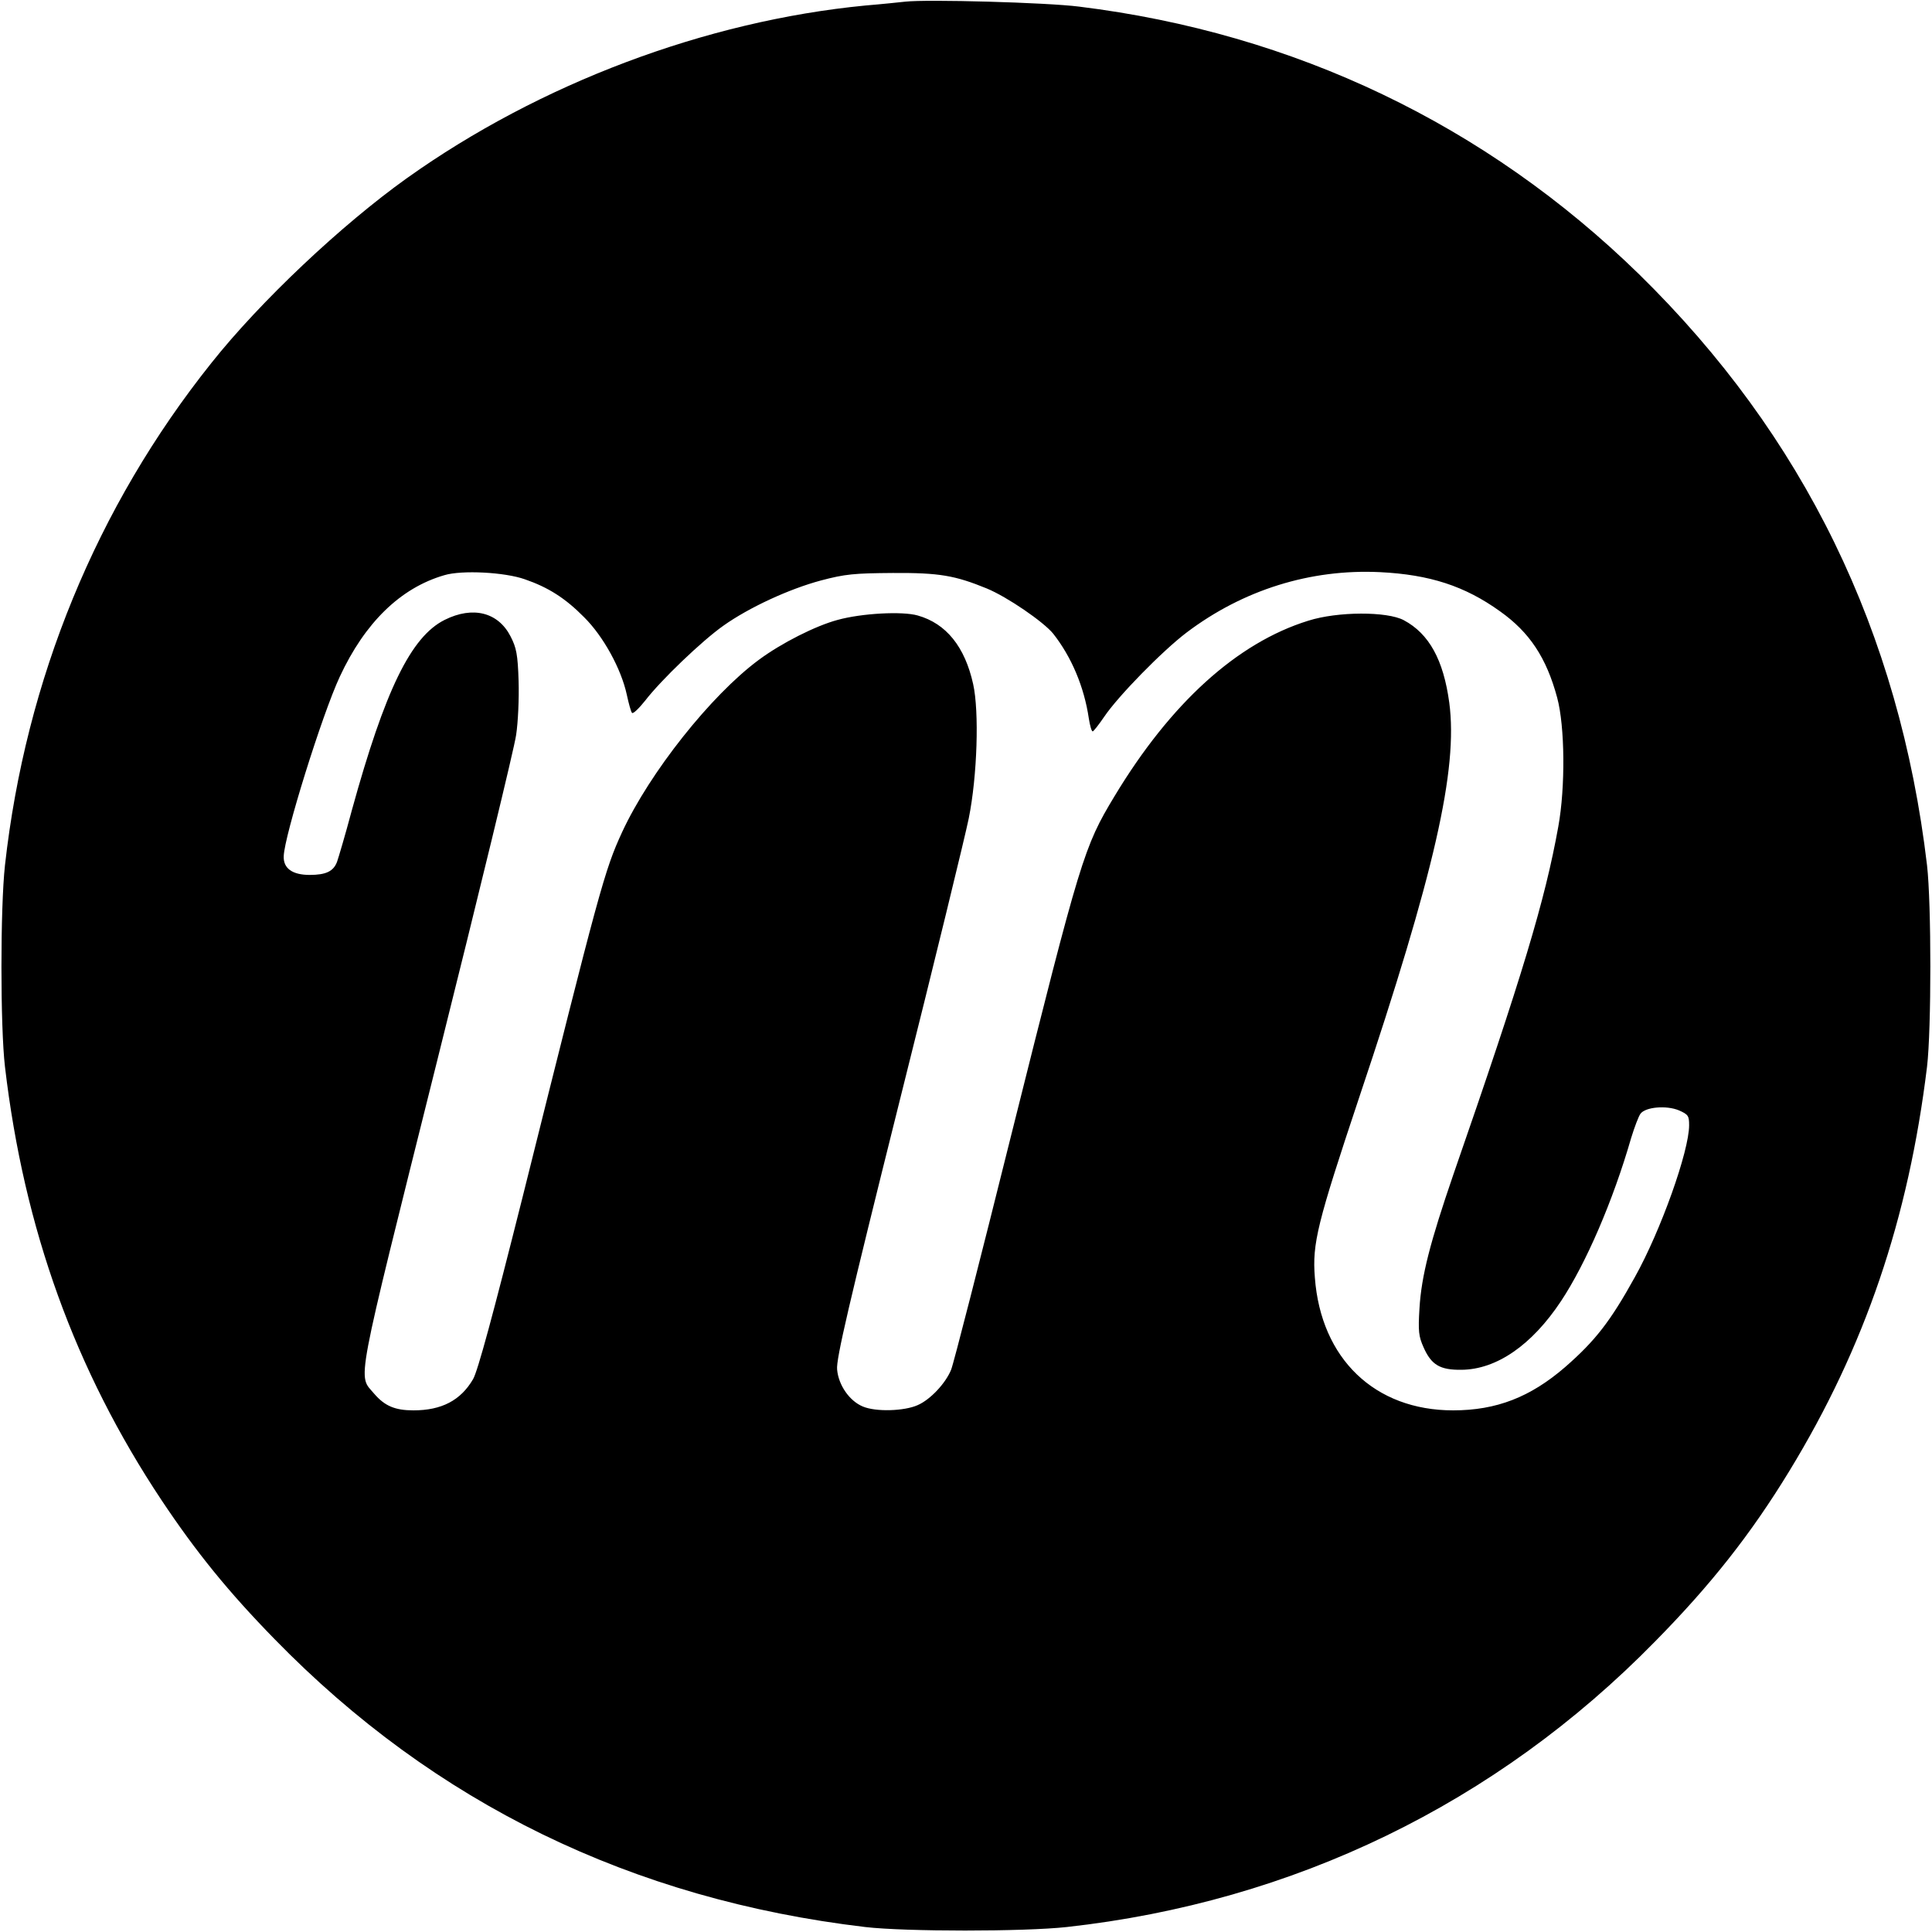
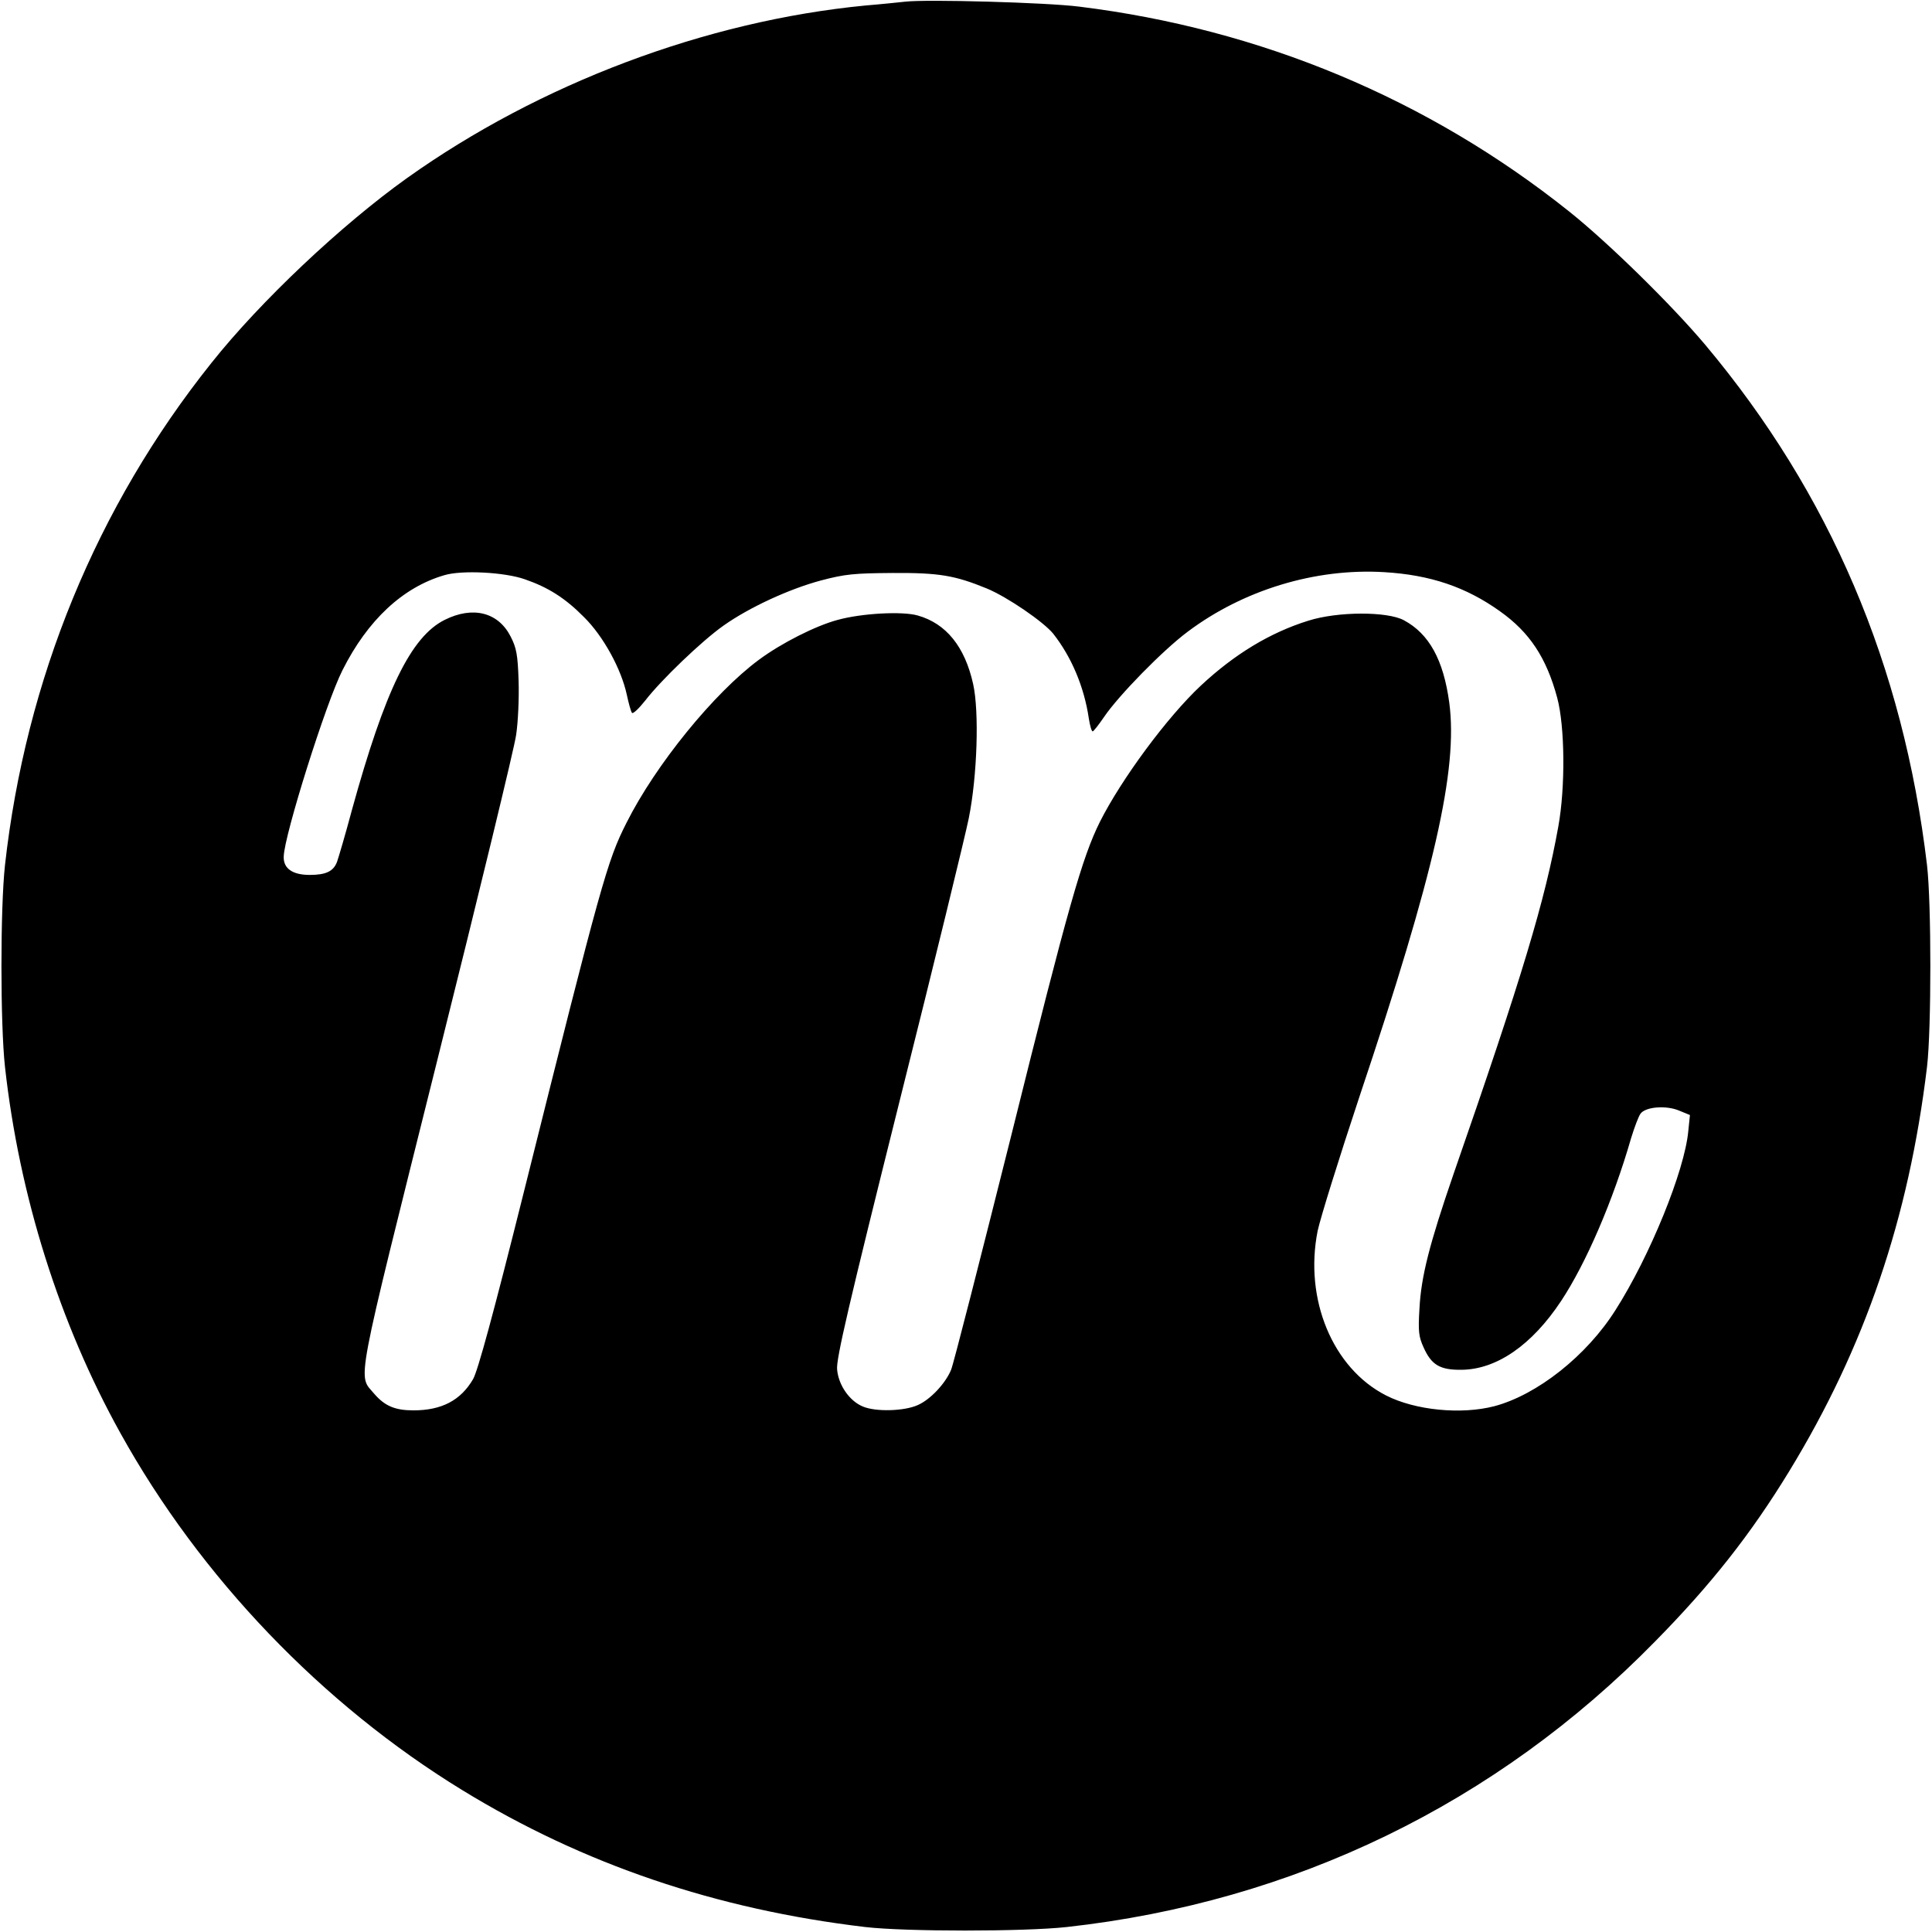
- <svg xmlns="http://www.w3.org/2000/svg" width="933.333" height="933.333" preserveAspectRatio="xMidYMid meet" version="1.0" viewBox="0 0 700 700">
-   <g fill="#000" stroke="none">
-     <path d="M3280 6994 c-19 -2 -84 -9 -145 -14 -578 -56 -1180 -283 -1660 -625 -237 -169 -531 -446 -709 -670 -416 -521 -673 -1147 -748 -1820 -17 -154 -17 -585 0 -730 69 -588 254 -1099 567 -1570 126 -189 242 -332 410 -504 580 -595 1295 -943 2140 -1043 145 -17 576 -17 730 0 822 91 1556 447 2131 1034 203 206 348 390 487 618 274 449 432 915 499 1465 16 135 16 591 0 730 -100 846 -447 1557 -1043 2141 -555 542 -1249 874 -2029 970 -117 15 -553 27 -630 18z m-1378 -2093 c84 -29 146 -68 214 -137 70 -69 135 -188 155 -281 7 -32 15 -62 19 -66 4 -4 25 16 48 45 57 74 205 216 283 271 93 66 238 133 354 164 87 23 120 26 260 27 168 1 225 -9 340 -56 75 -31 206 -121 241 -164 66 -84 112 -192 129 -307 4 -26 10 -47 14 -47 3 0 22 24 41 52 51 76 212 240 299 306 205 155 449 231 701 219 180 -9 307 -50 435 -142 107 -76 168 -168 207 -313 28 -104 30 -324 4 -467 -48 -267 -130 -540 -380 -1260 -84 -245 -116 -367 -123 -486 -5 -82 -3 -101 15 -141 28 -63 59 -82 137 -81 127 1 255 89 361 249 90 136 188 362 254 591 12 39 27 79 34 88 18 24 93 31 139 12 34 -15 37 -20 37 -54 0 -94 -103 -383 -197 -551 -88 -159 -143 -230 -252 -325 -126 -109 -249 -157 -406 -157 -284 0 -479 187 -501 481 -10 124 9 198 161 654 273 814 358 1187 326 1429 -21 155 -73 250 -165 299 -60 32 -239 32 -346 -2 -258 -80 -499 -299 -702 -636 -111 -184 -122 -220 -374 -1227 -112 -450 -210 -833 -218 -851 -20 -49 -75 -108 -121 -128 -49 -22 -152 -25 -199 -5 -48 20 -88 77 -93 134 -4 37 42 234 225 967 127 506 240 970 252 1030 31 154 38 387 16 486 -30 136 -98 220 -201 249 -56 16 -203 8 -290 -16 -79 -21 -204 -84 -286 -145 -173 -128 -395 -408 -495 -624 -64 -139 -81 -202 -360 -1320 -108 -430 -163 -633 -180 -662 -45 -77 -114 -113 -216 -113 -67 0 -104 16 -142 60 -60 72 -74 -3 228 1207 151 604 280 1135 286 1180 7 45 11 133 9 195 -3 97 -8 121 -29 162 -45 88 -137 111 -239 60 -122 -61 -216 -254 -336 -689 -24 -90 -49 -174 -54 -188 -13 -34 -40 -47 -99 -47 -63 0 -96 24 -94 68 2 73 139 513 203 650 91 196 220 322 379 368 63 19 219 11 292 -15z" transform="translate(0,700) scale(0.1,-0.1)" />
+ <svg xmlns="http://www.w3.org/2000/svg" version="1.0" width="700pt" height="700pt" viewBox="0 0 700 700" preserveAspectRatio="xMidYMid meet">
+   <g transform="translate(0,700) scale(0.1,-0.1)" fill="#000000" stroke="none">
+     <path d="M3280 6994 c-19 -2 -84 -9 -145 -14 -578 -56 -1180 -283 -1660 -625 -237 -169 -531 -446 -709 -670 -416 -521 -673 -1147 -748 -1820 -17 -155 -17 -575 0 -730 52 -469 198 -931 418 -1327 290 -523 731 -983 1239 -1294 439 -269 920 -432 1460 -496 145 -17 576 -17 730 0 822 91 1556 447 2131 1034 203 206 348 390 487 618 274 449 433 916 499 1465 16 136 16 592 0 730 -86 725 -352 1347 -803 1885 -122 145 -351 370 -494 484 -510 407 -1117 661 -1775 742 -117 15 -553 27 -630 18z m-1378 -2093 c84 -29 146 -68 214 -137 70 -69 135 -188 155 -281 7 -32 15 -62 19 -66 4 -4 25 16 48 45 57 74 205 216 283 271 93 66 238 133 354 164 87 23 120 26 260 27 168 1 225 -9 340 -56 75 -31 206 -121 241 -164 66 -84 112 -192 129 -307 4 -26 10 -47 14 -47 3 0 22 24 41 52 52 77 212 241 303 309 201 151 462 231 712 216 168 -10 297 -54 420 -142 107 -76 168 -168 207 -313 28 -104 30 -324 4 -467 -48 -267 -129 -538 -380 -1260 -87 -253 -117 -370 -123 -486 -5 -82 -3 -102 15 -141 28 -63 59 -82 137 -81 127 1 255 89 361 249 90 136 188 362 254 591 12 39 27 79 34 88 18 25 93 31 140 11 l39 -16 -6 -58 c-13 -143 -139 -453 -264 -649 -105 -166 -284 -307 -439 -348 -120 -31 -286 -15 -392 39 -194 99 -297 349 -248 596 10 47 78 265 151 485 273 814 358 1187 326 1429 -21 155 -73 250 -165 299 -60 32 -239 32 -346 -2 -138 -43 -267 -121 -389 -235 -122 -114 -288 -339 -366 -494 -64 -129 -114 -303 -320 -1132 -113 -451 -211 -835 -219 -853 -20 -49 -75 -108 -121 -128 -49 -22 -152 -25 -199 -5 -48 20 -88 77 -93 134 -4 37 42 234 225 967 127 506 240 970 252 1030 31 154 38 387 16 486 -30 136 -98 220 -201 249 -56 16 -203 8 -290 -16 -79 -21 -204 -84 -286 -145 -162 -120 -373 -379 -479 -590 -70 -138 -91 -213 -371 -1334 -111 -444 -168 -653 -185 -682 -45 -77 -114 -113 -216 -113 -67 0 -104 16 -142 60 -60 72 -74 -3 228 1207 151 604 280 1135 286 1180 7 45 11 133 9 195 -3 97 -8 121 -29 162 -45 88 -137 111 -239 60 -122 -61 -216 -254 -336 -689 -24 -90 -49 -174 -54 -188 -13 -34 -40 -47 -99 -47 -63 0 -96 24 -94 67 2 77 153 557 213 675 91 181 218 300 369 344 63 19 219 11 292 -15z" />
  </g>
</svg>
